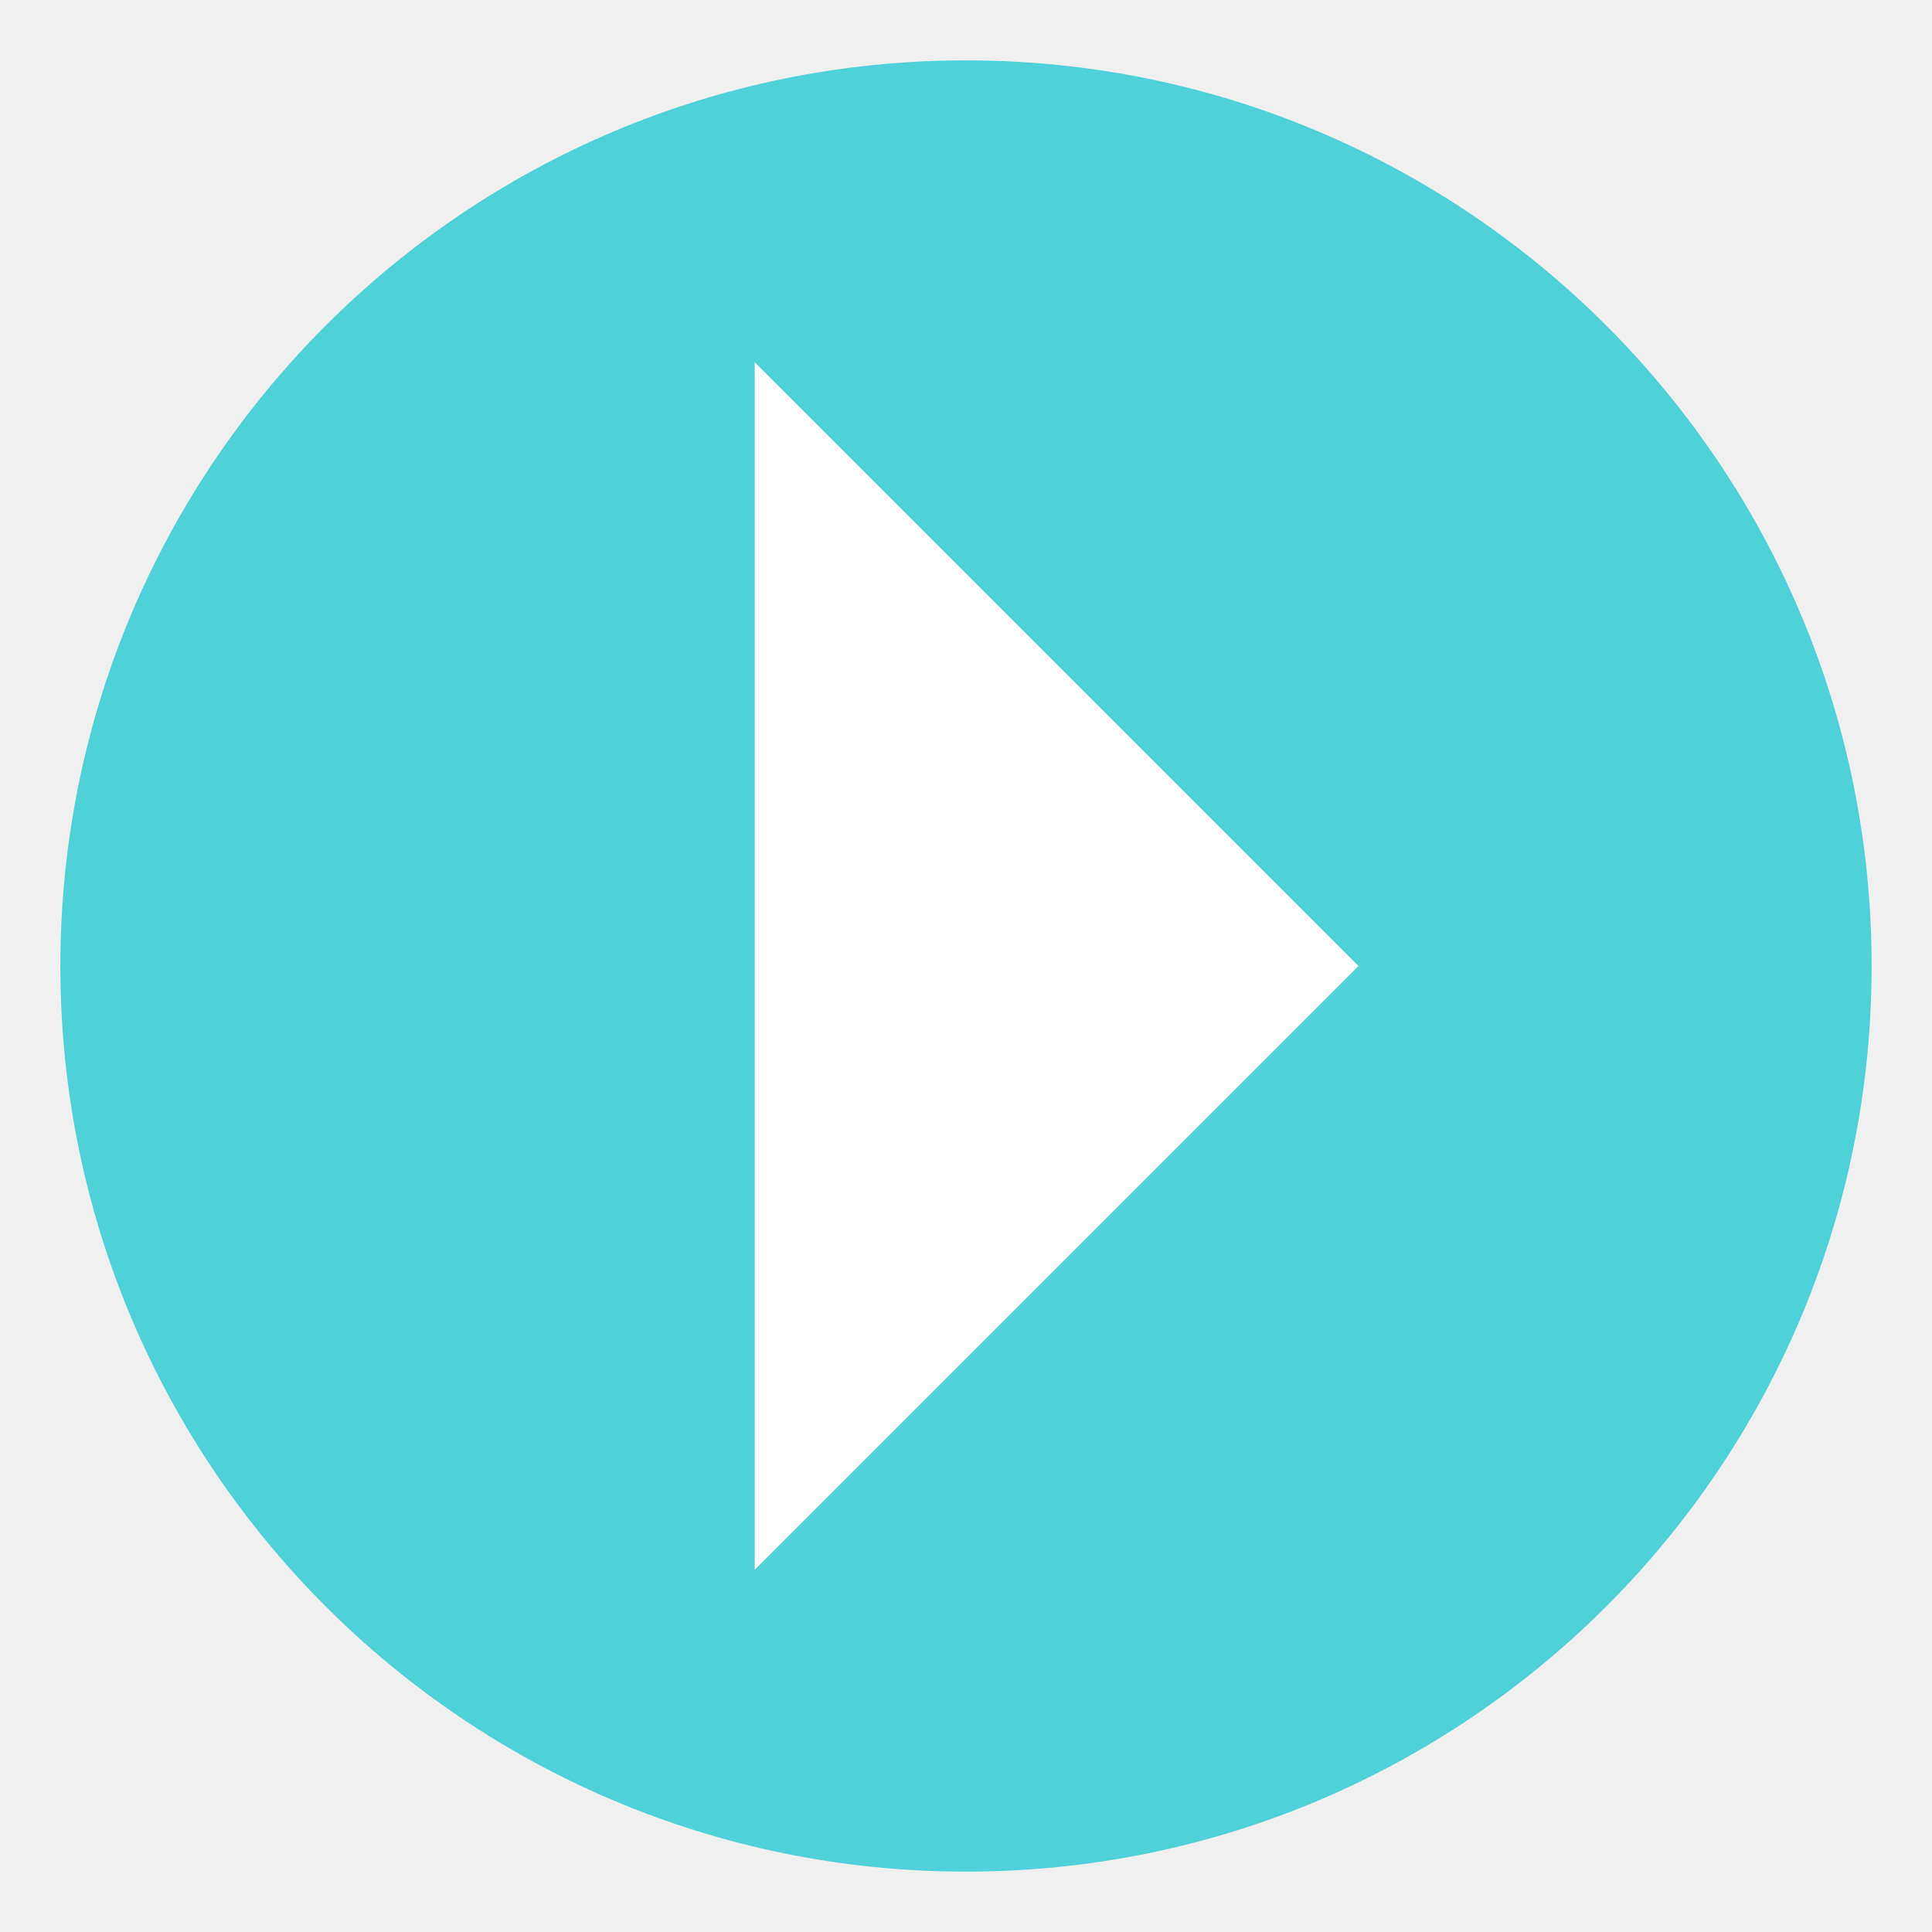
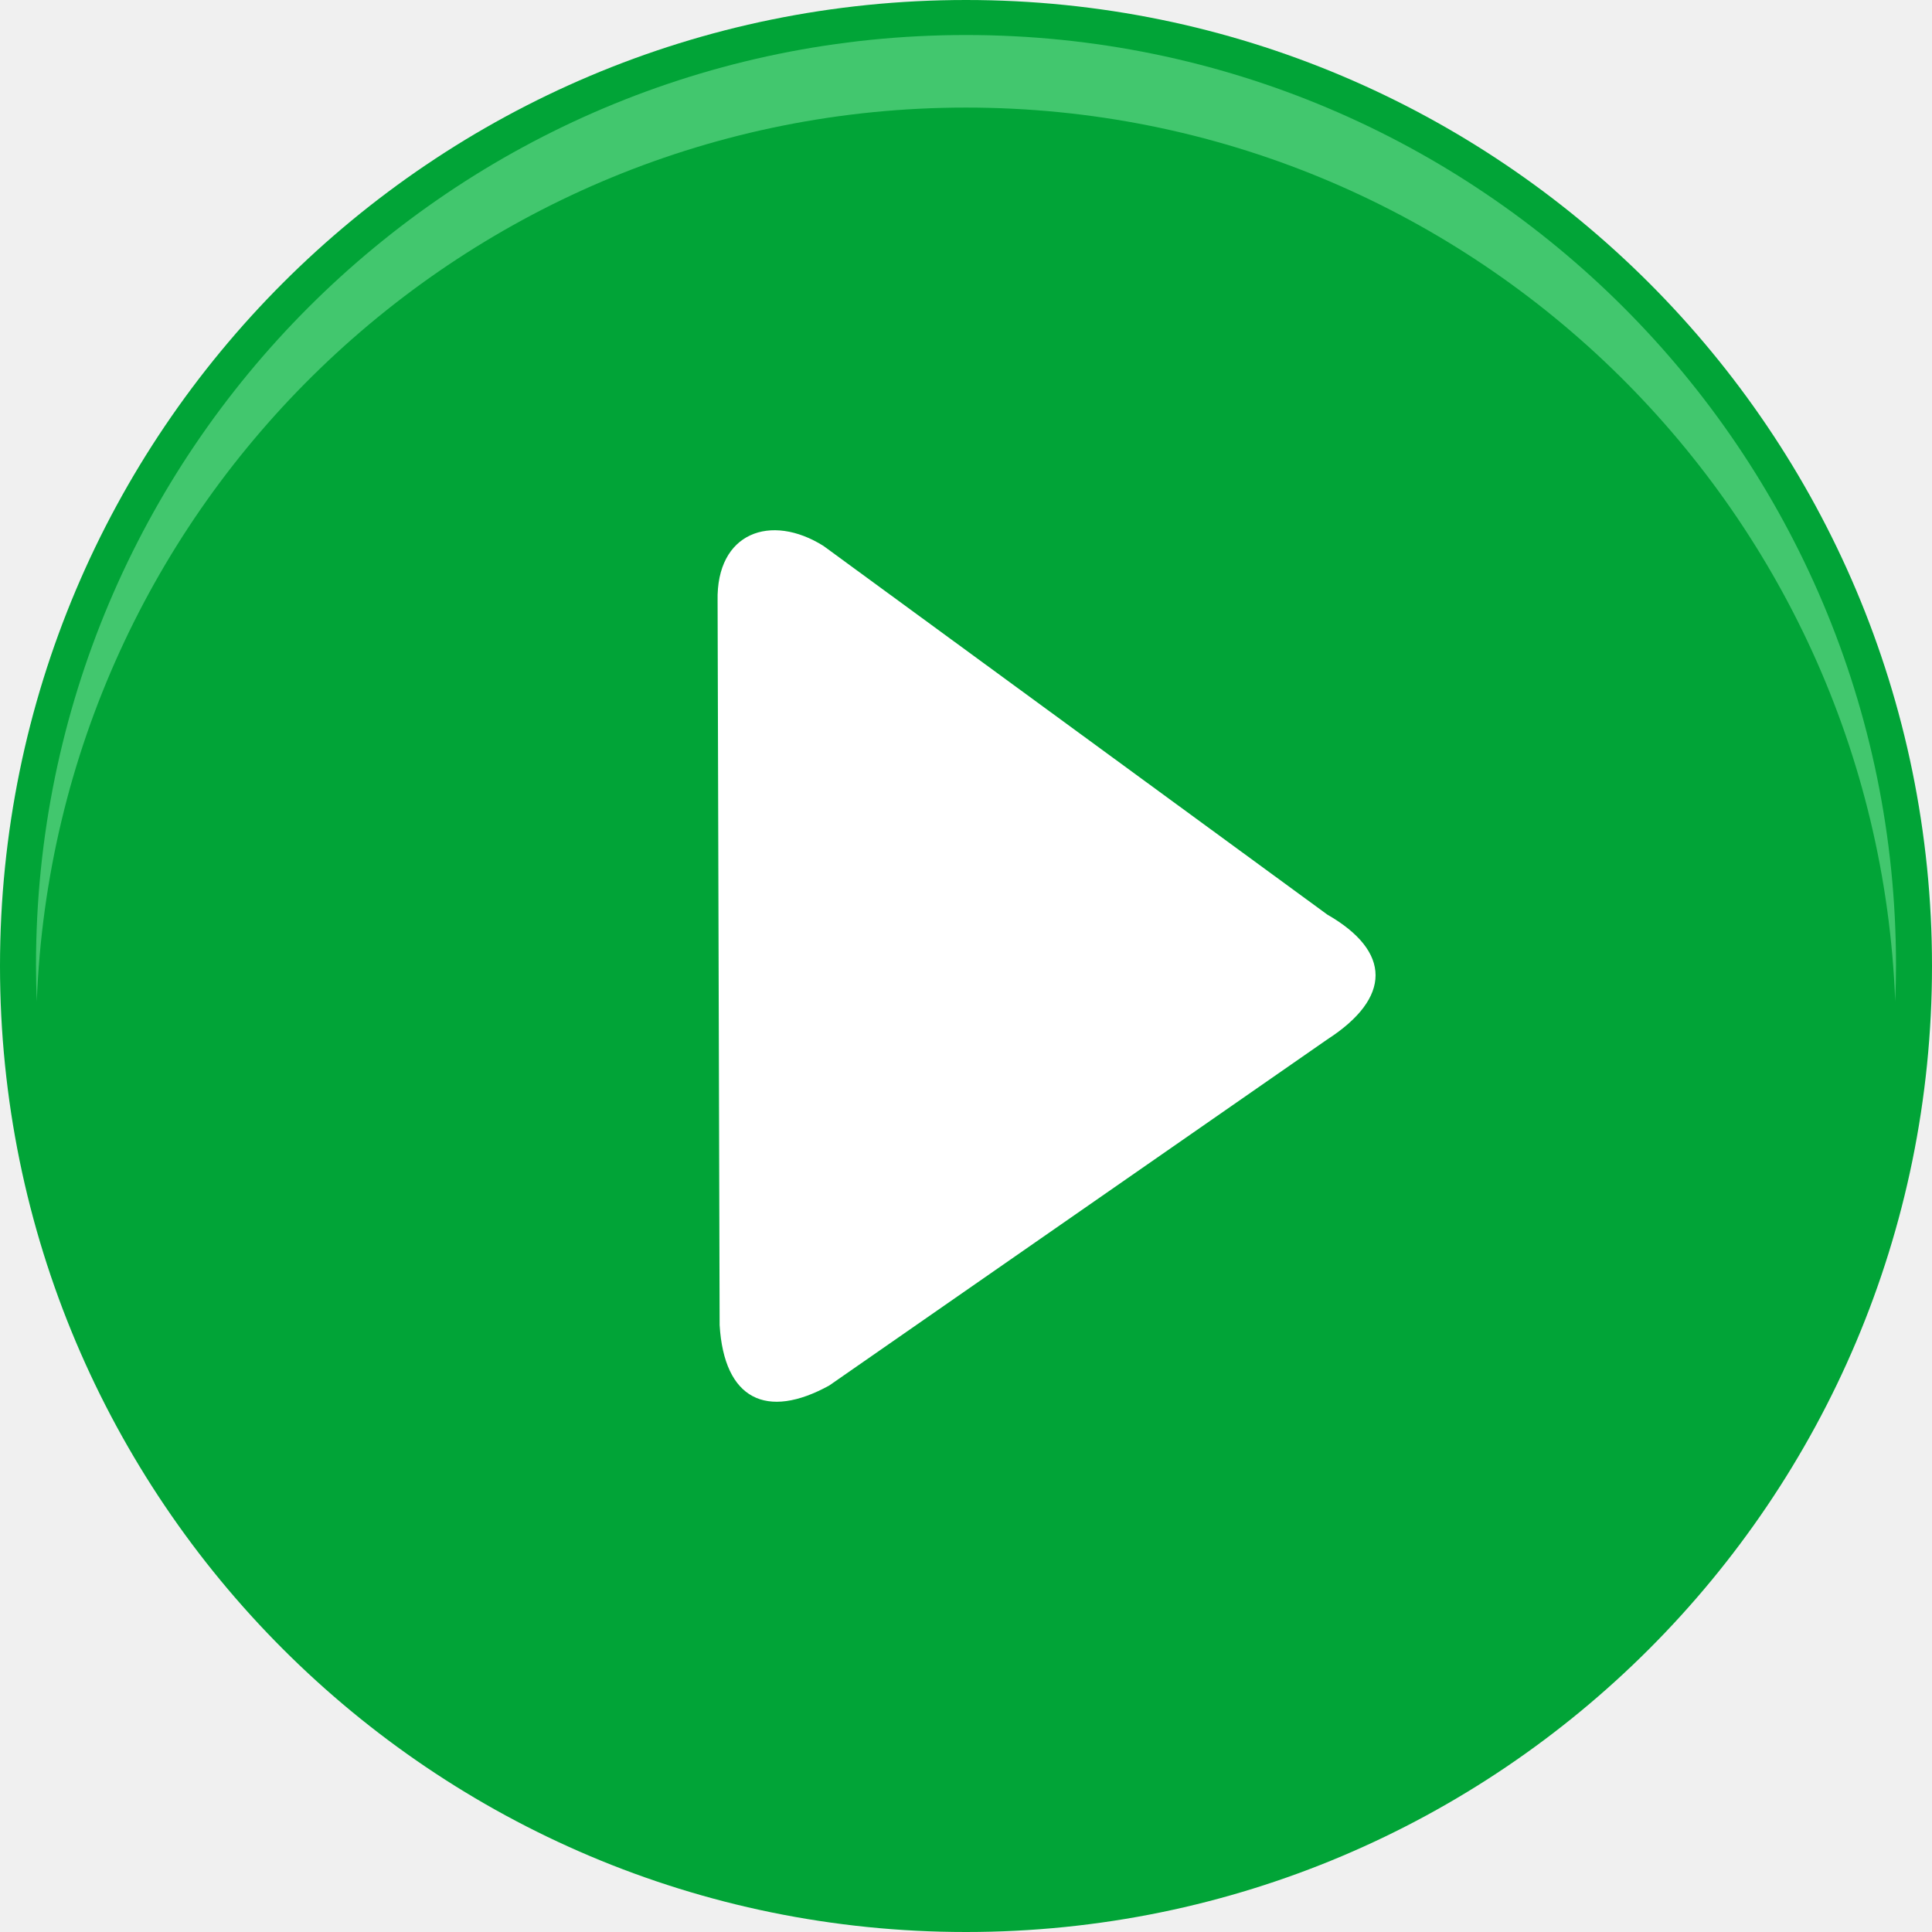
- <svg xmlns="http://www.w3.org/2000/svg" width="800px" height="800px" viewBox="0 0 64 64" aria-hidden="true" role="img" class="iconify iconify--emojione" preserveAspectRatio="xMidYMid meet">
-   <circle cx="32" cy="32" r="30" fill="#4fd1d9" />
-   <path fill="#ffffff" d="M25 12l20 20l-20 20z" />
+ <svg xmlns="http://www.w3.org/2000/svg" shape-rendering="geometricPrecision" text-rendering="geometricPrecision" image-rendering="optimizeQuality" fill-rule="evenodd" clip-rule="evenodd" viewBox="0 0 512 512">
+   <circle fill="#01A437" cx="256" cy="256" r="256" />
+   <path fill="#42C76E" d="M256 9.28c136.12 0 246.46 110.35 246.46 246.46 0 3.22-.08 6.42-.21 9.62C497.2 133.7 388.89 28.51 256 28.51S14.8 133.7 9.75 265.36c-.13-3.2-.21-6.4-.21-9.62C9.54 119.63 119.88 9.28 256 9.28z" />
+   <path fill="#fff" d="M351.74 275.46c17.09-11.03 17.04-23.32 0-33.09l-133.52-97.7c-13.92-8.73-28.44-3.6-28.05 14.57l.54 191.94c1.2 19.71 12.44 25.12 29.04 16l131.99-91.72z" />
</svg>
